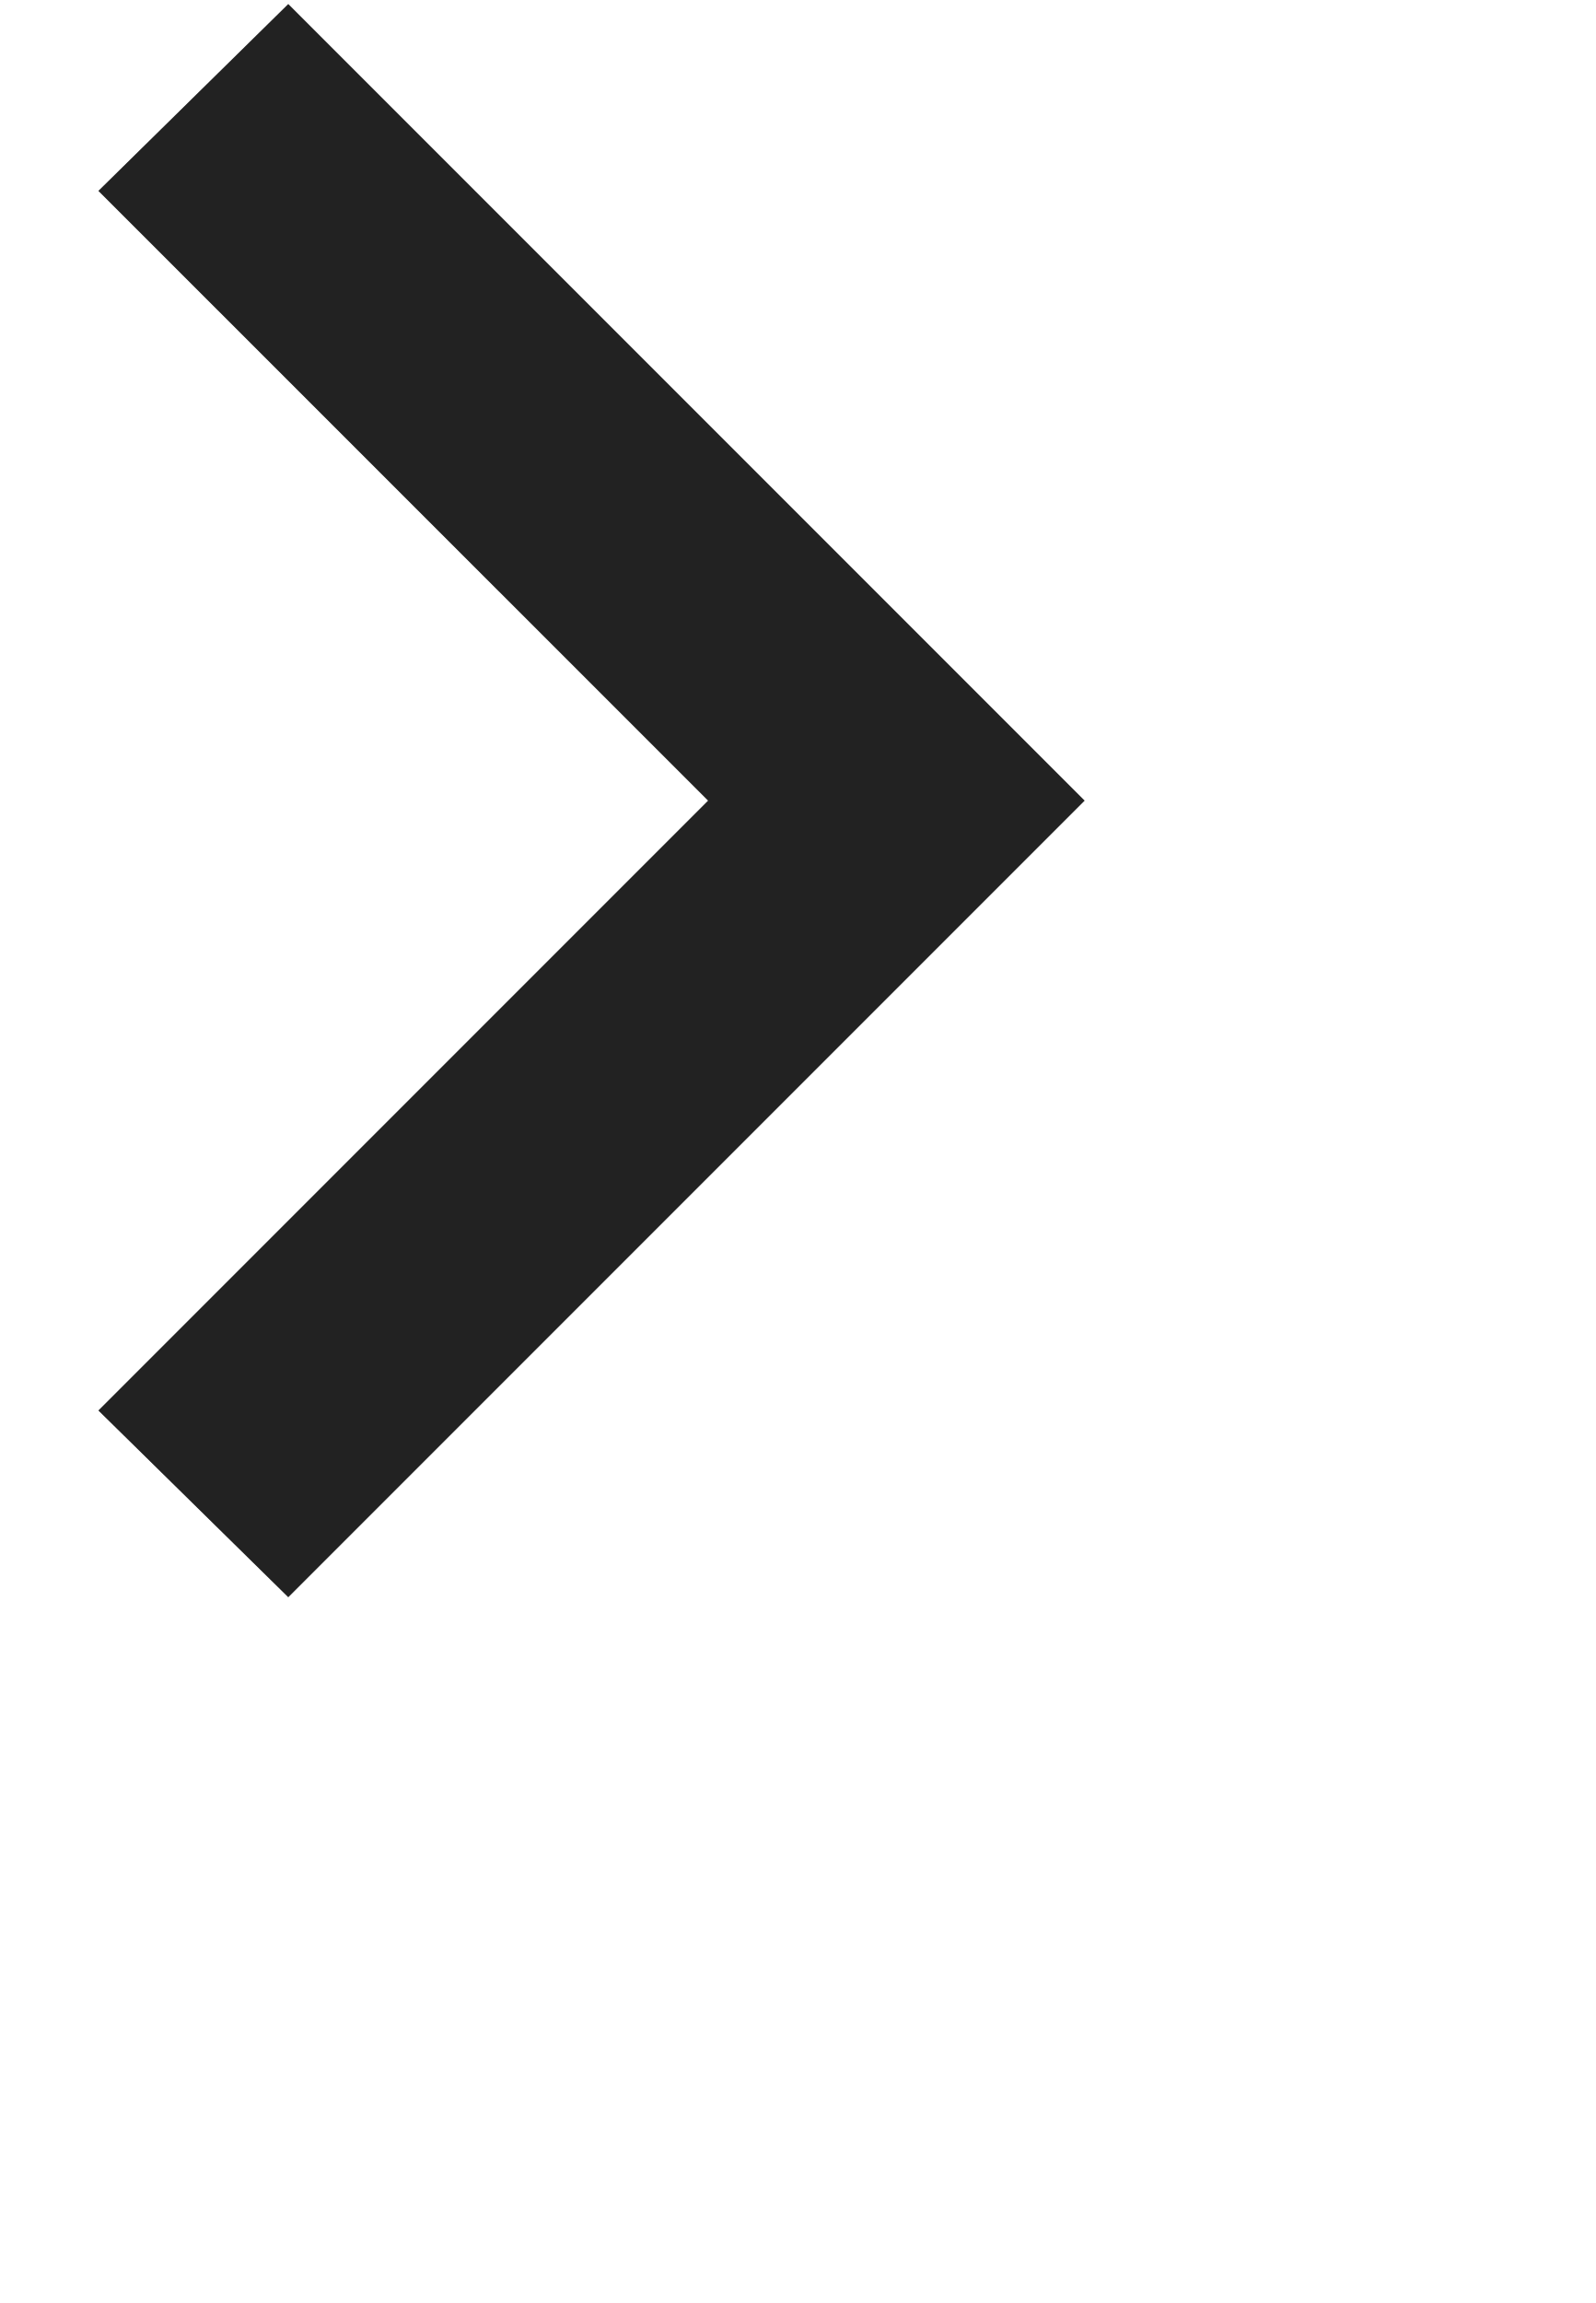
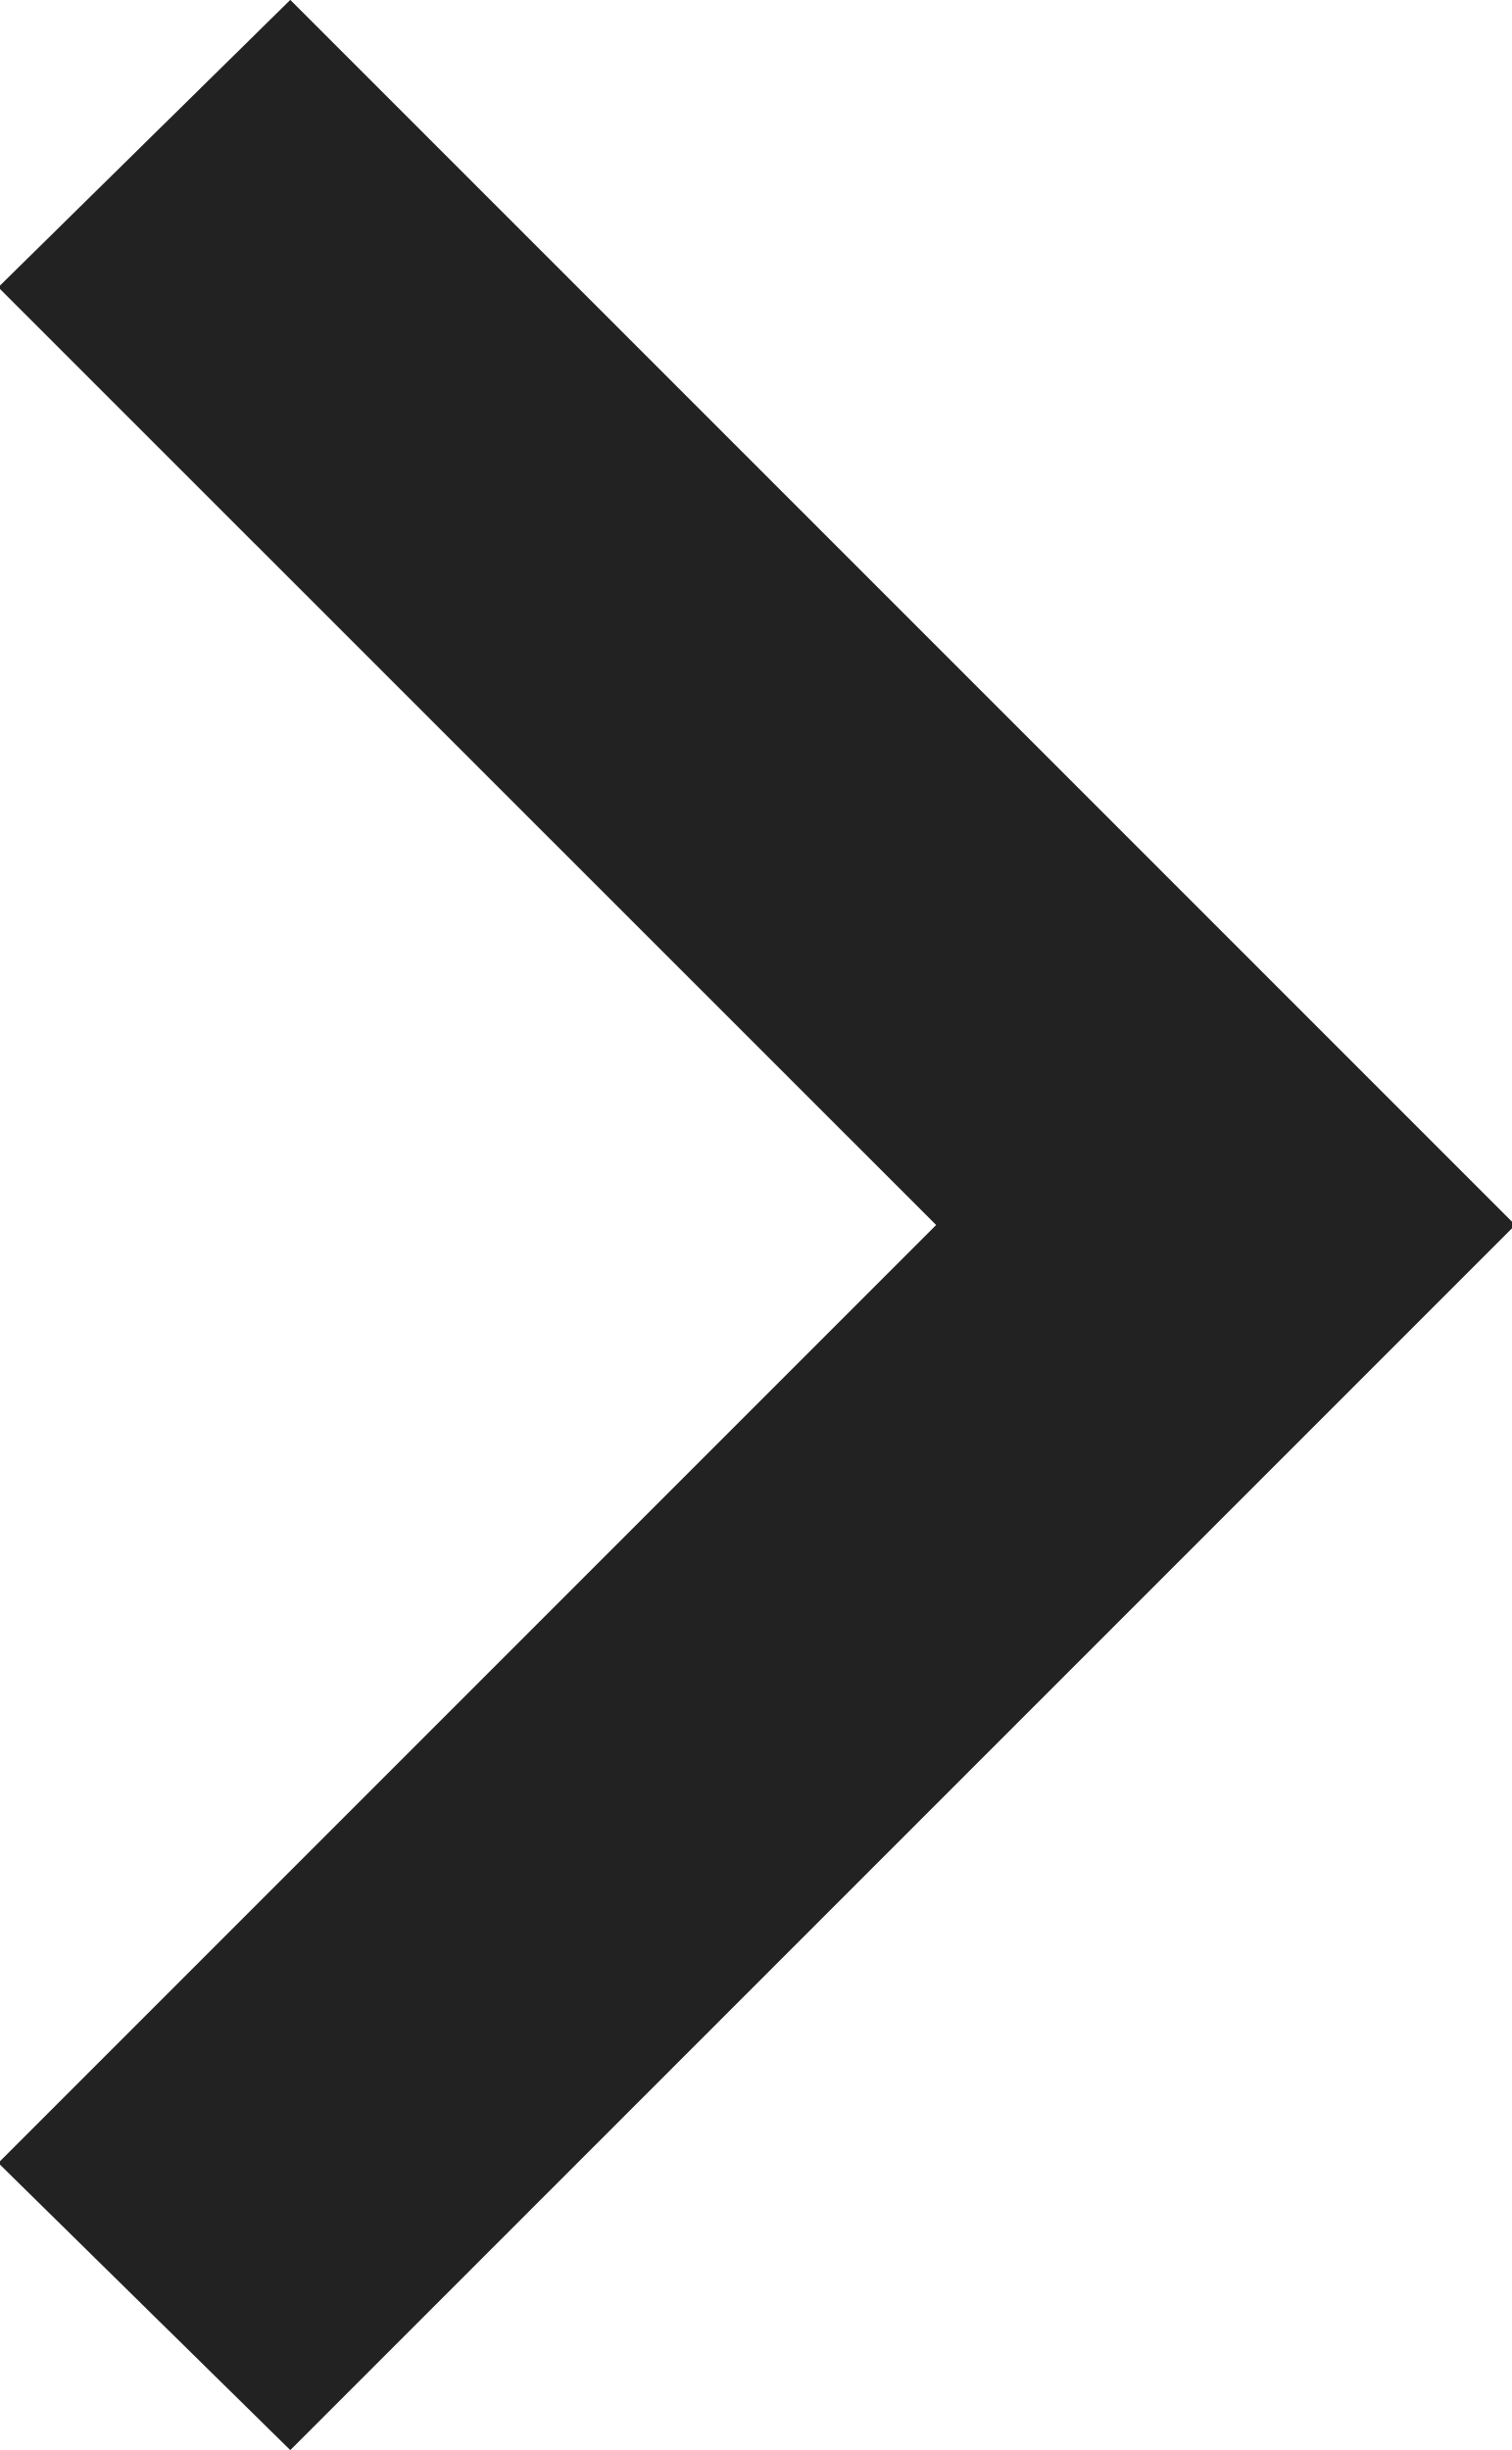
- <svg xmlns="http://www.w3.org/2000/svg" width="0.318cm" height="0.459cm">
+ <svg xmlns="http://www.w3.org/2000/svg" width="7.406" height="12" viewBox="0 0 7.406 12">
  <defs>
-     <filter id="Filter_0">
-       <feFlood flood-color="rgb(33, 33, 33)" flood-opacity="1" result="floodOut" />
-       <feComposite operator="atop" in="floodOut" in2="SourceGraphic" result="compOut" />
-       <feBlend mode="normal" in="compOut" in2="SourceGraphic" />
+     <style>
+       .cls-1 {
+         fill: #6c6c6c;
+         fill-rule: evenodd;
+         filter: url(#filter);
+       }
+     </style>
+     <filter id="filter" x="271.75" y="571.031" width="7.406" height="12" filterUnits="userSpaceOnUse">
+       <feFlood result="flood" flood-color="#212121" />
+       <feComposite result="composite" operator="in" in2="SourceGraphic" />
+       <feBlend result="blend" in2="SourceGraphic" />
    </filter>
  </defs>
-   <g filter="url(#Filter_0)">
-     <path fill-rule="evenodd" fill="rgb(108, 108, 108)" d="M2.172,12.031 L8.172,6.031 L2.172,0.031 L0.742,1.438 L5.336,6.031 L0.742,10.625 L2.172,12.031 Z" />
-   </g>
+   <path id="arrow" class="cls-1" d="M273.172,583.031l6-6-6-6-1.43,1.407,4.594,4.593-4.594,4.594Z" transform="translate(-271.75 -571.031)" />
</svg>
